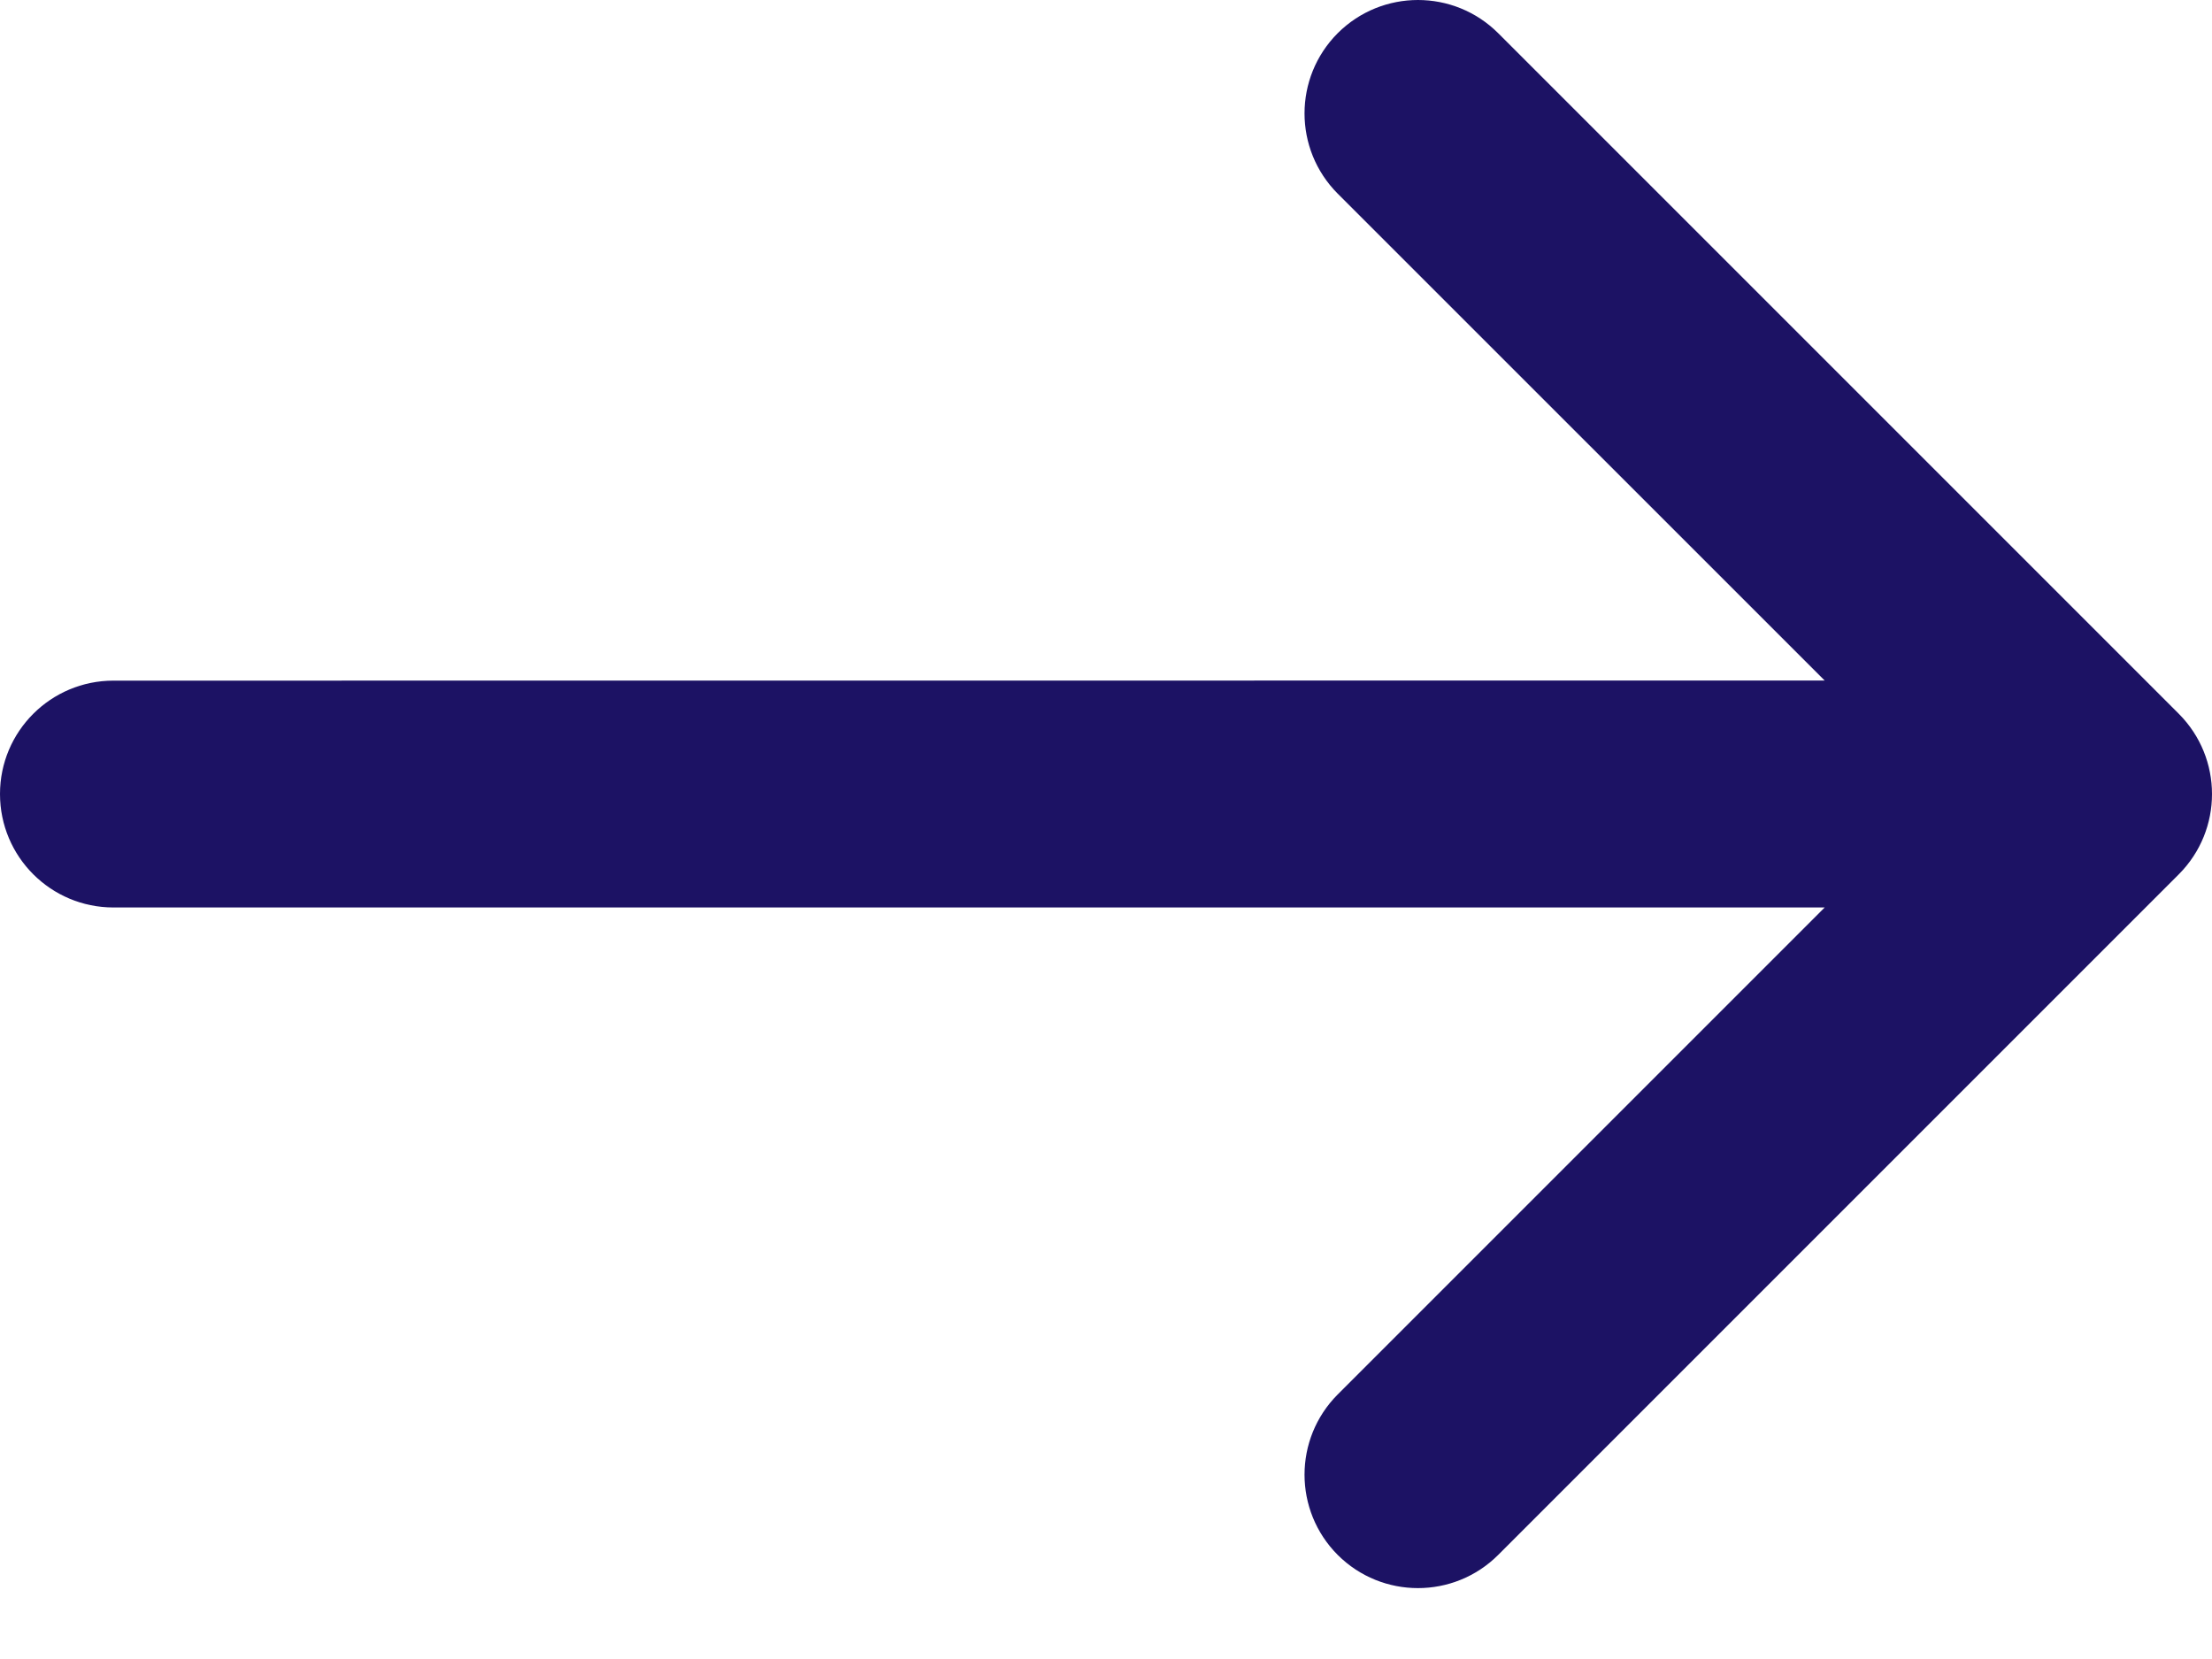
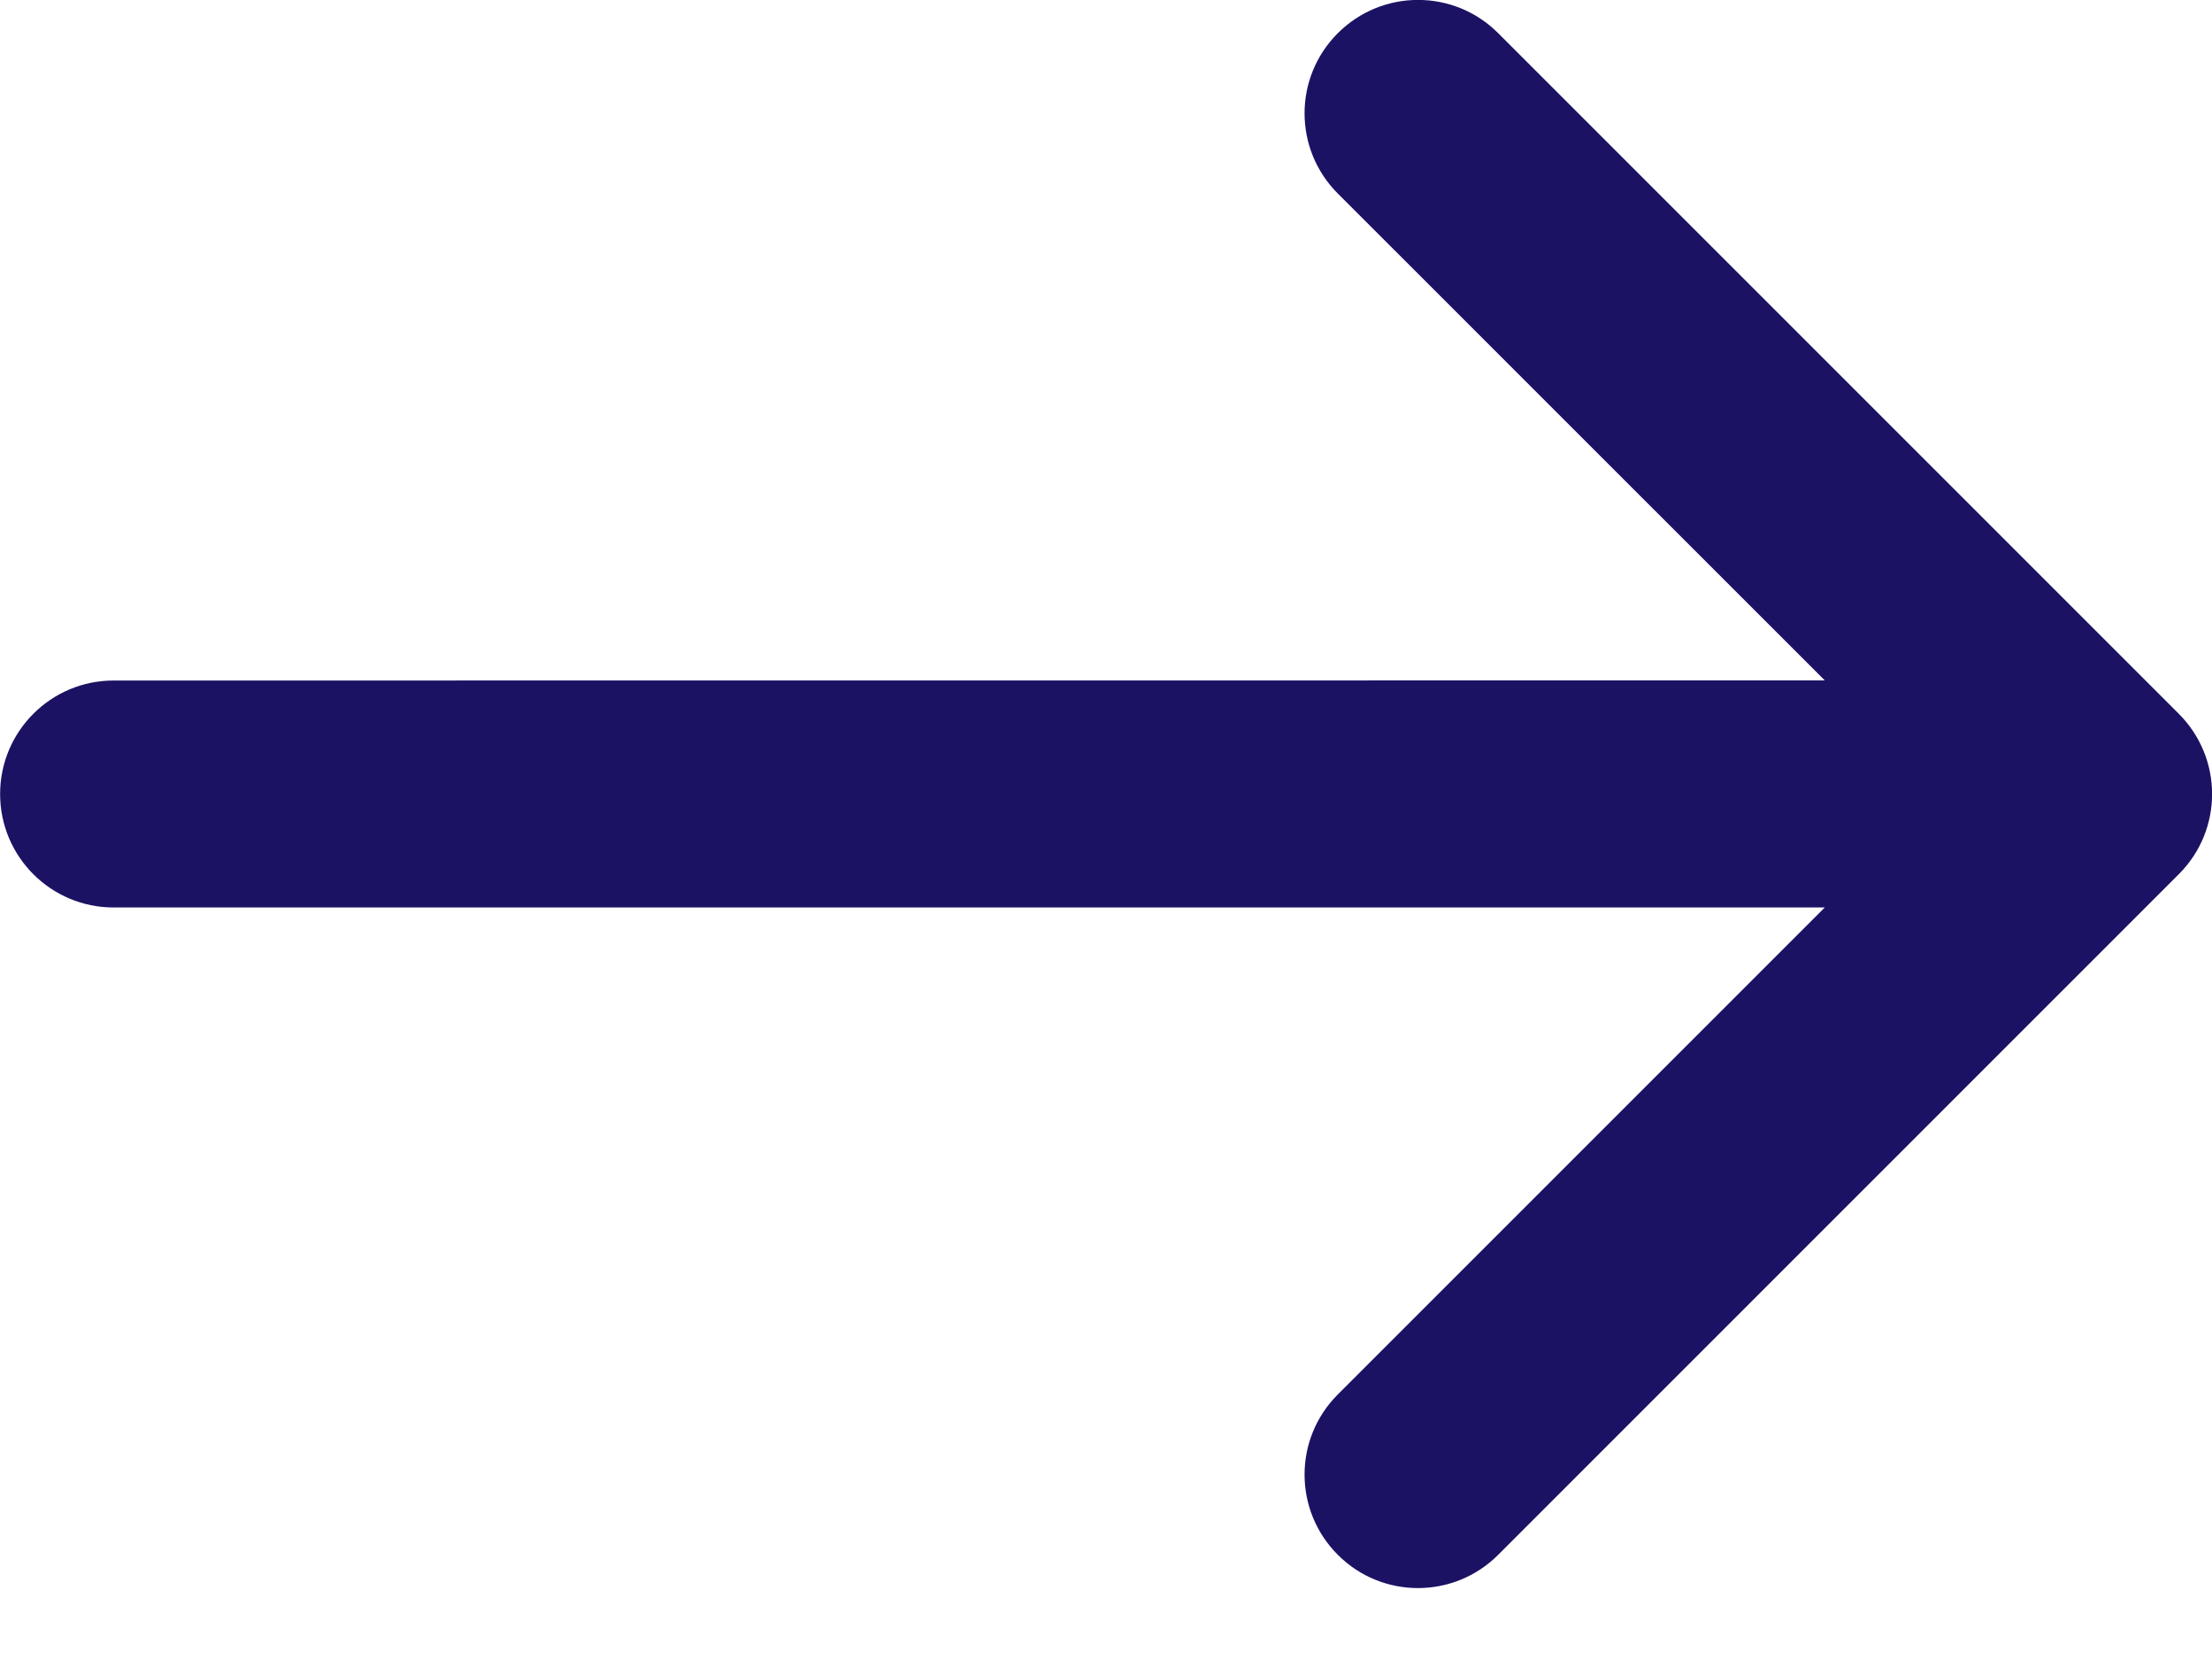
- <svg xmlns="http://www.w3.org/2000/svg" width="20px" height="15px" viewBox="0 0 20 15" version="1.1">
-   <g id="Landing-Page" stroke="none" stroke-width="1" fill="none" fill-rule="evenodd">
-     <g id="Landing-page-design" transform="translate(-1362, -3102)" fill="#1C1264" fill-rule="nonzero">
-       <g id="Group-48" transform="translate(0, 2700)">
-         <g id="Group-40" transform="translate(1190, 341)">
-           <g id="Group-30">
-             <g id="Group-36" transform="translate(20, 27)">
-               <g id="Group-35">
-                 <g id="Glyph-/-arrows-/-action-/-white" transform="translate(152, 31)">
-                   <path d="M13.546,3.3 L19.7,9.454 C20.1,9.855 20.1,10.504 19.7,10.905 L19.7,10.905 L13.546,17.059 C13.145,17.459 12.496,17.459 12.095,17.059 C11.695,16.658 11.695,16.009 12.095,15.608 L12.095,15.608 L16.498,11.205 L1.026,11.205 C0.459,11.205 0,10.746 0,10.179 C0,9.613 0.459,9.154 1.026,9.154 L16.498,9.153 L12.095,4.751 C11.695,4.35 11.695,3.701 12.095,3.3 C12.496,2.9 13.145,2.9 13.546,3.3 Z" id="Combined-Shape" />
-                 </g>
-               </g>
-             </g>
-           </g>
-         </g>
-       </g>
-     </g>
-   </g>
+ <svg xmlns="http://www.w3.org/2000/svg" height="15" viewBox="0 0 20 15" width="20">
+   <path d="m13.546 3.3 6.154 6.154c.401.401.401 1.05 0 1.45l-6.154 6.154c-.401.401-1.05.401-1.45 0-.401-.401-.401-1.05 0-1.45l4.403-4.403-15.472 0c-.566 0-1.026-.459-1.026-1.026 0-.566.459-1.026 1.026-1.026l15.472-.001-4.403-4.402c-.401-.401-.401-1.05 0-1.45.401-.401 1.05-.401 1.45 0z" fill="#1c1264" transform="translate(0 -3)" />
</svg>
